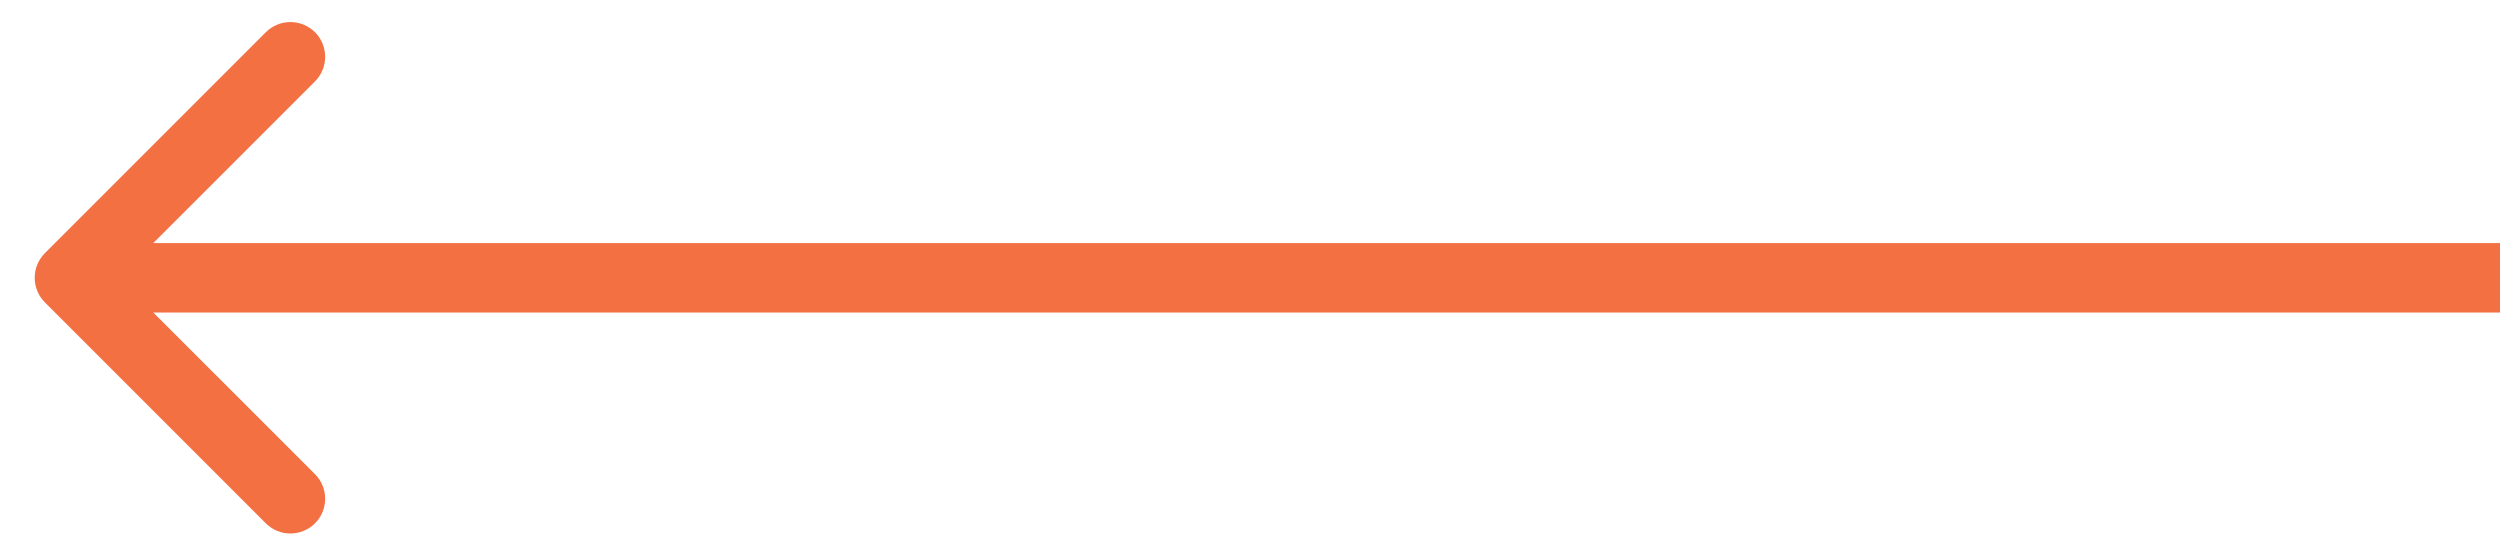
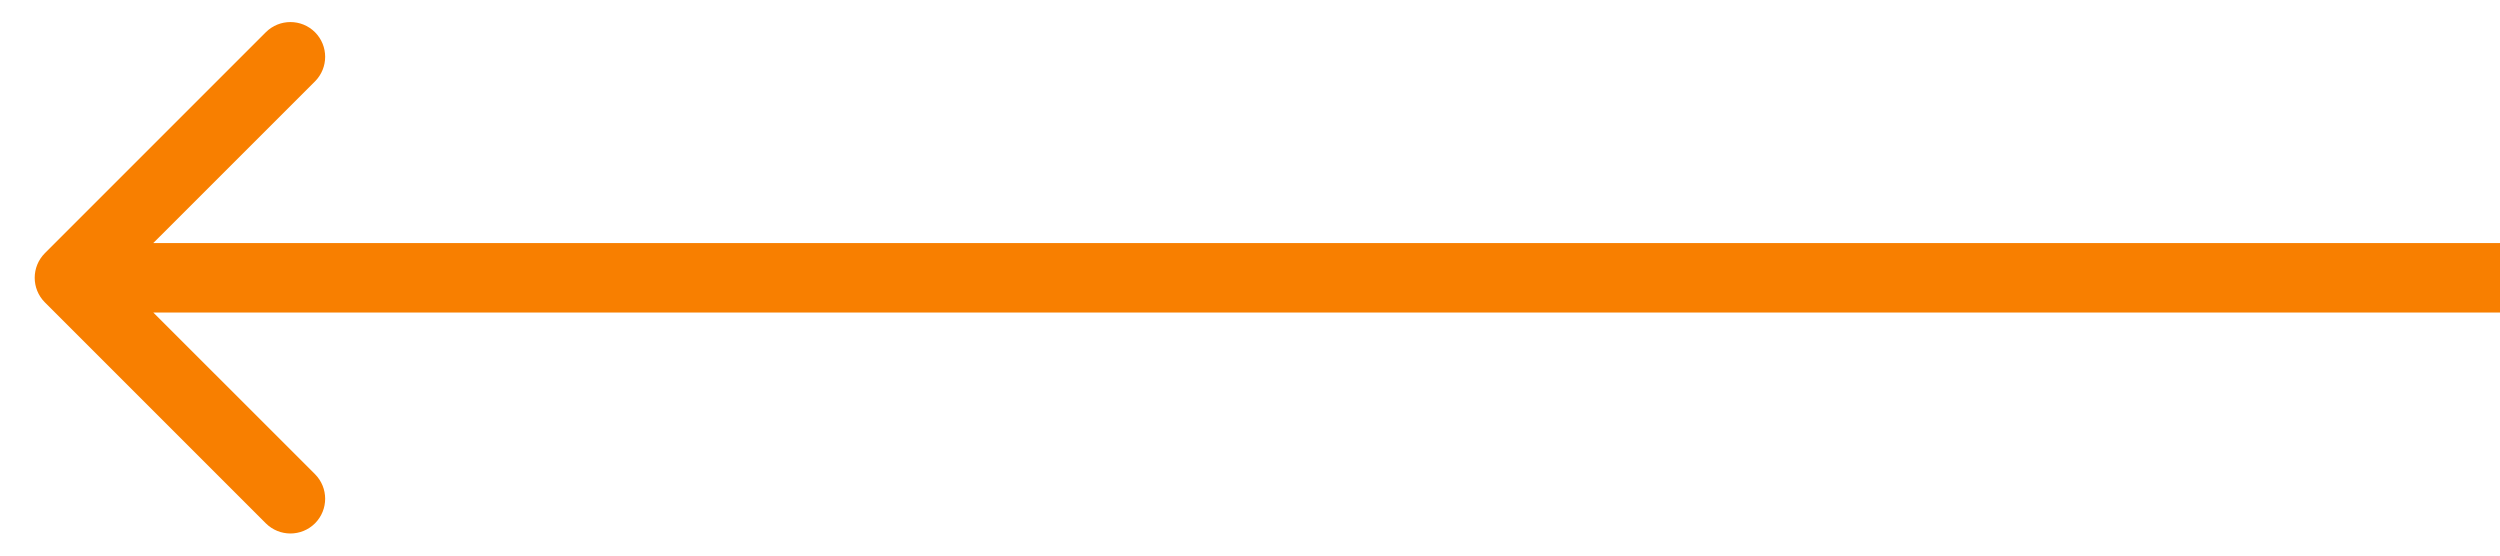
<svg xmlns="http://www.w3.org/2000/svg" width="36" height="8" viewBox="0 0 36 8" fill="none">
-   <path d="M0.646 4.354C0.451 4.158 0.451 3.842 0.646 3.646L3.828 0.464C4.024 0.269 4.34 0.269 4.536 0.464C4.731 0.66 4.731 0.976 4.536 1.172L1.707 4L4.536 6.828C4.731 7.024 4.731 7.34 4.536 7.536C4.34 7.731 4.024 7.731 3.828 7.536L0.646 4.354ZM36 4.5H1V3.5H36V4.5Z" fill="#F37042" />
+   <path d="M0.646 4.354C0.451 4.158 0.451 3.842 0.646 3.646L3.828 0.464C4.024 0.269 4.34 0.269 4.536 0.464C4.731 0.66 4.731 0.976 4.536 1.172L1.707 4L4.536 6.828C4.731 7.024 4.731 7.34 4.536 7.536C4.34 7.731 4.024 7.731 3.828 7.536L0.646 4.354ZM36 4.5H1V3.5H36V4.5Z" fill="#F87F00" />
</svg>
